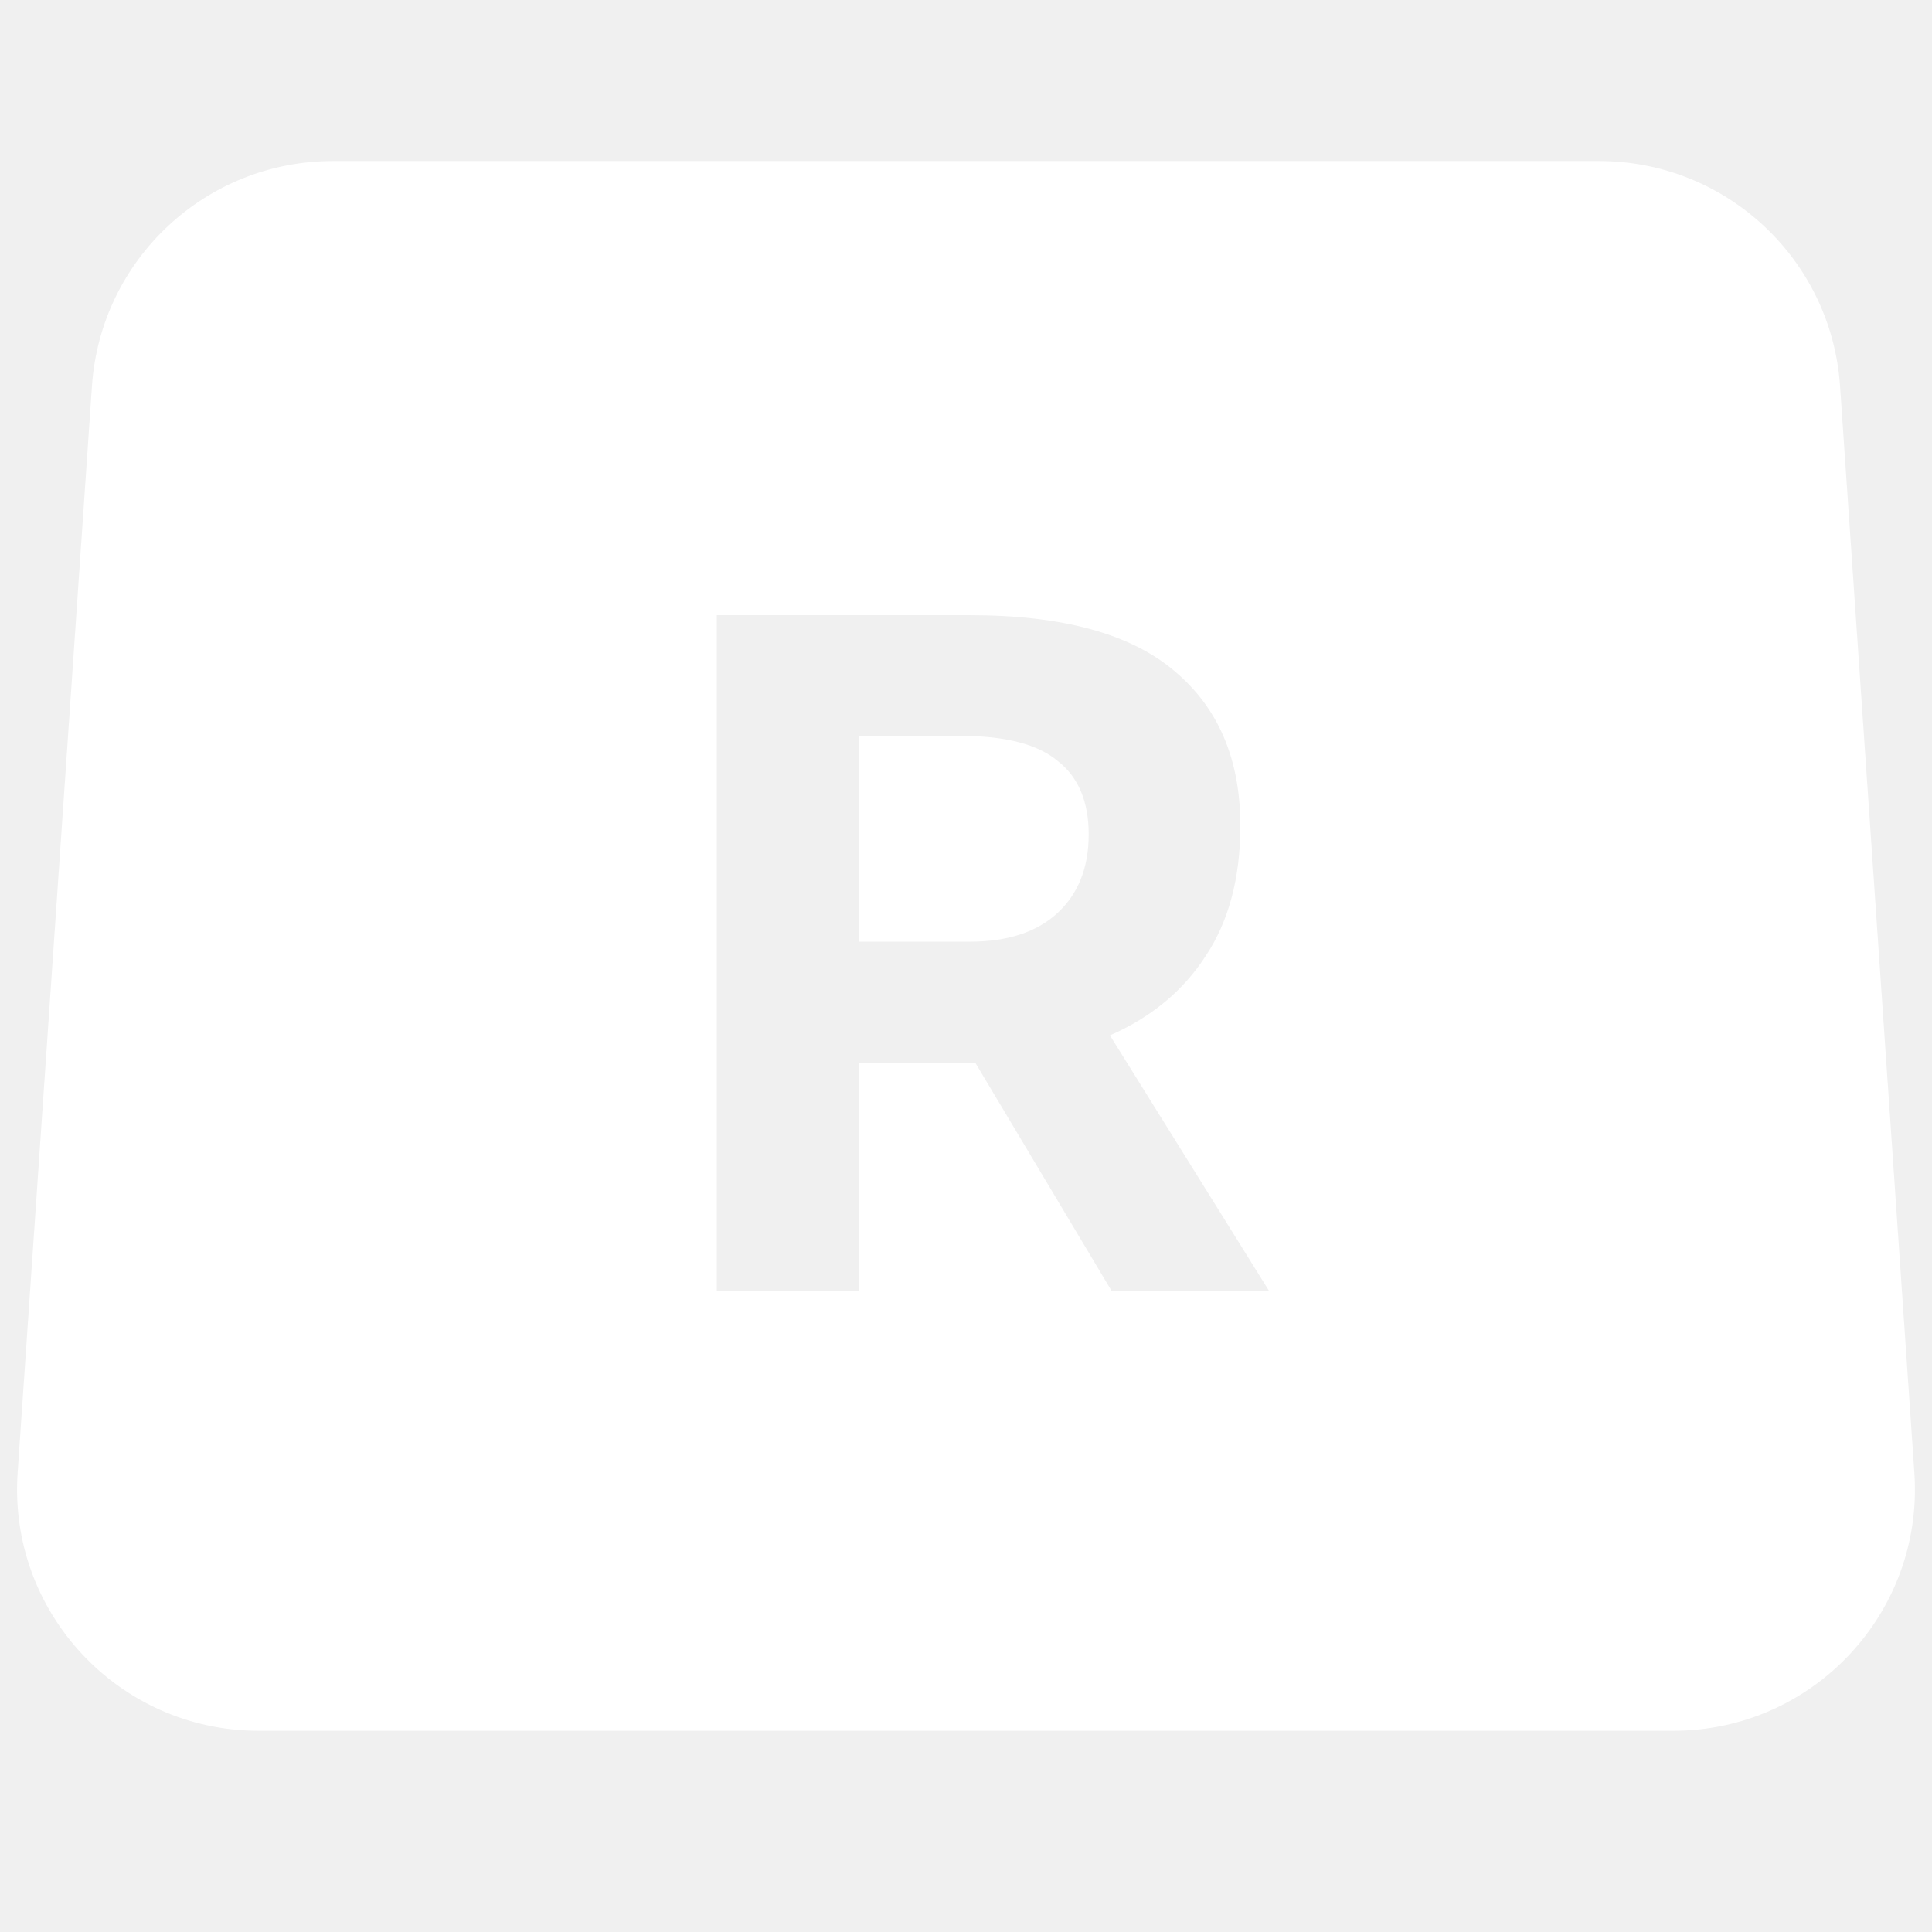
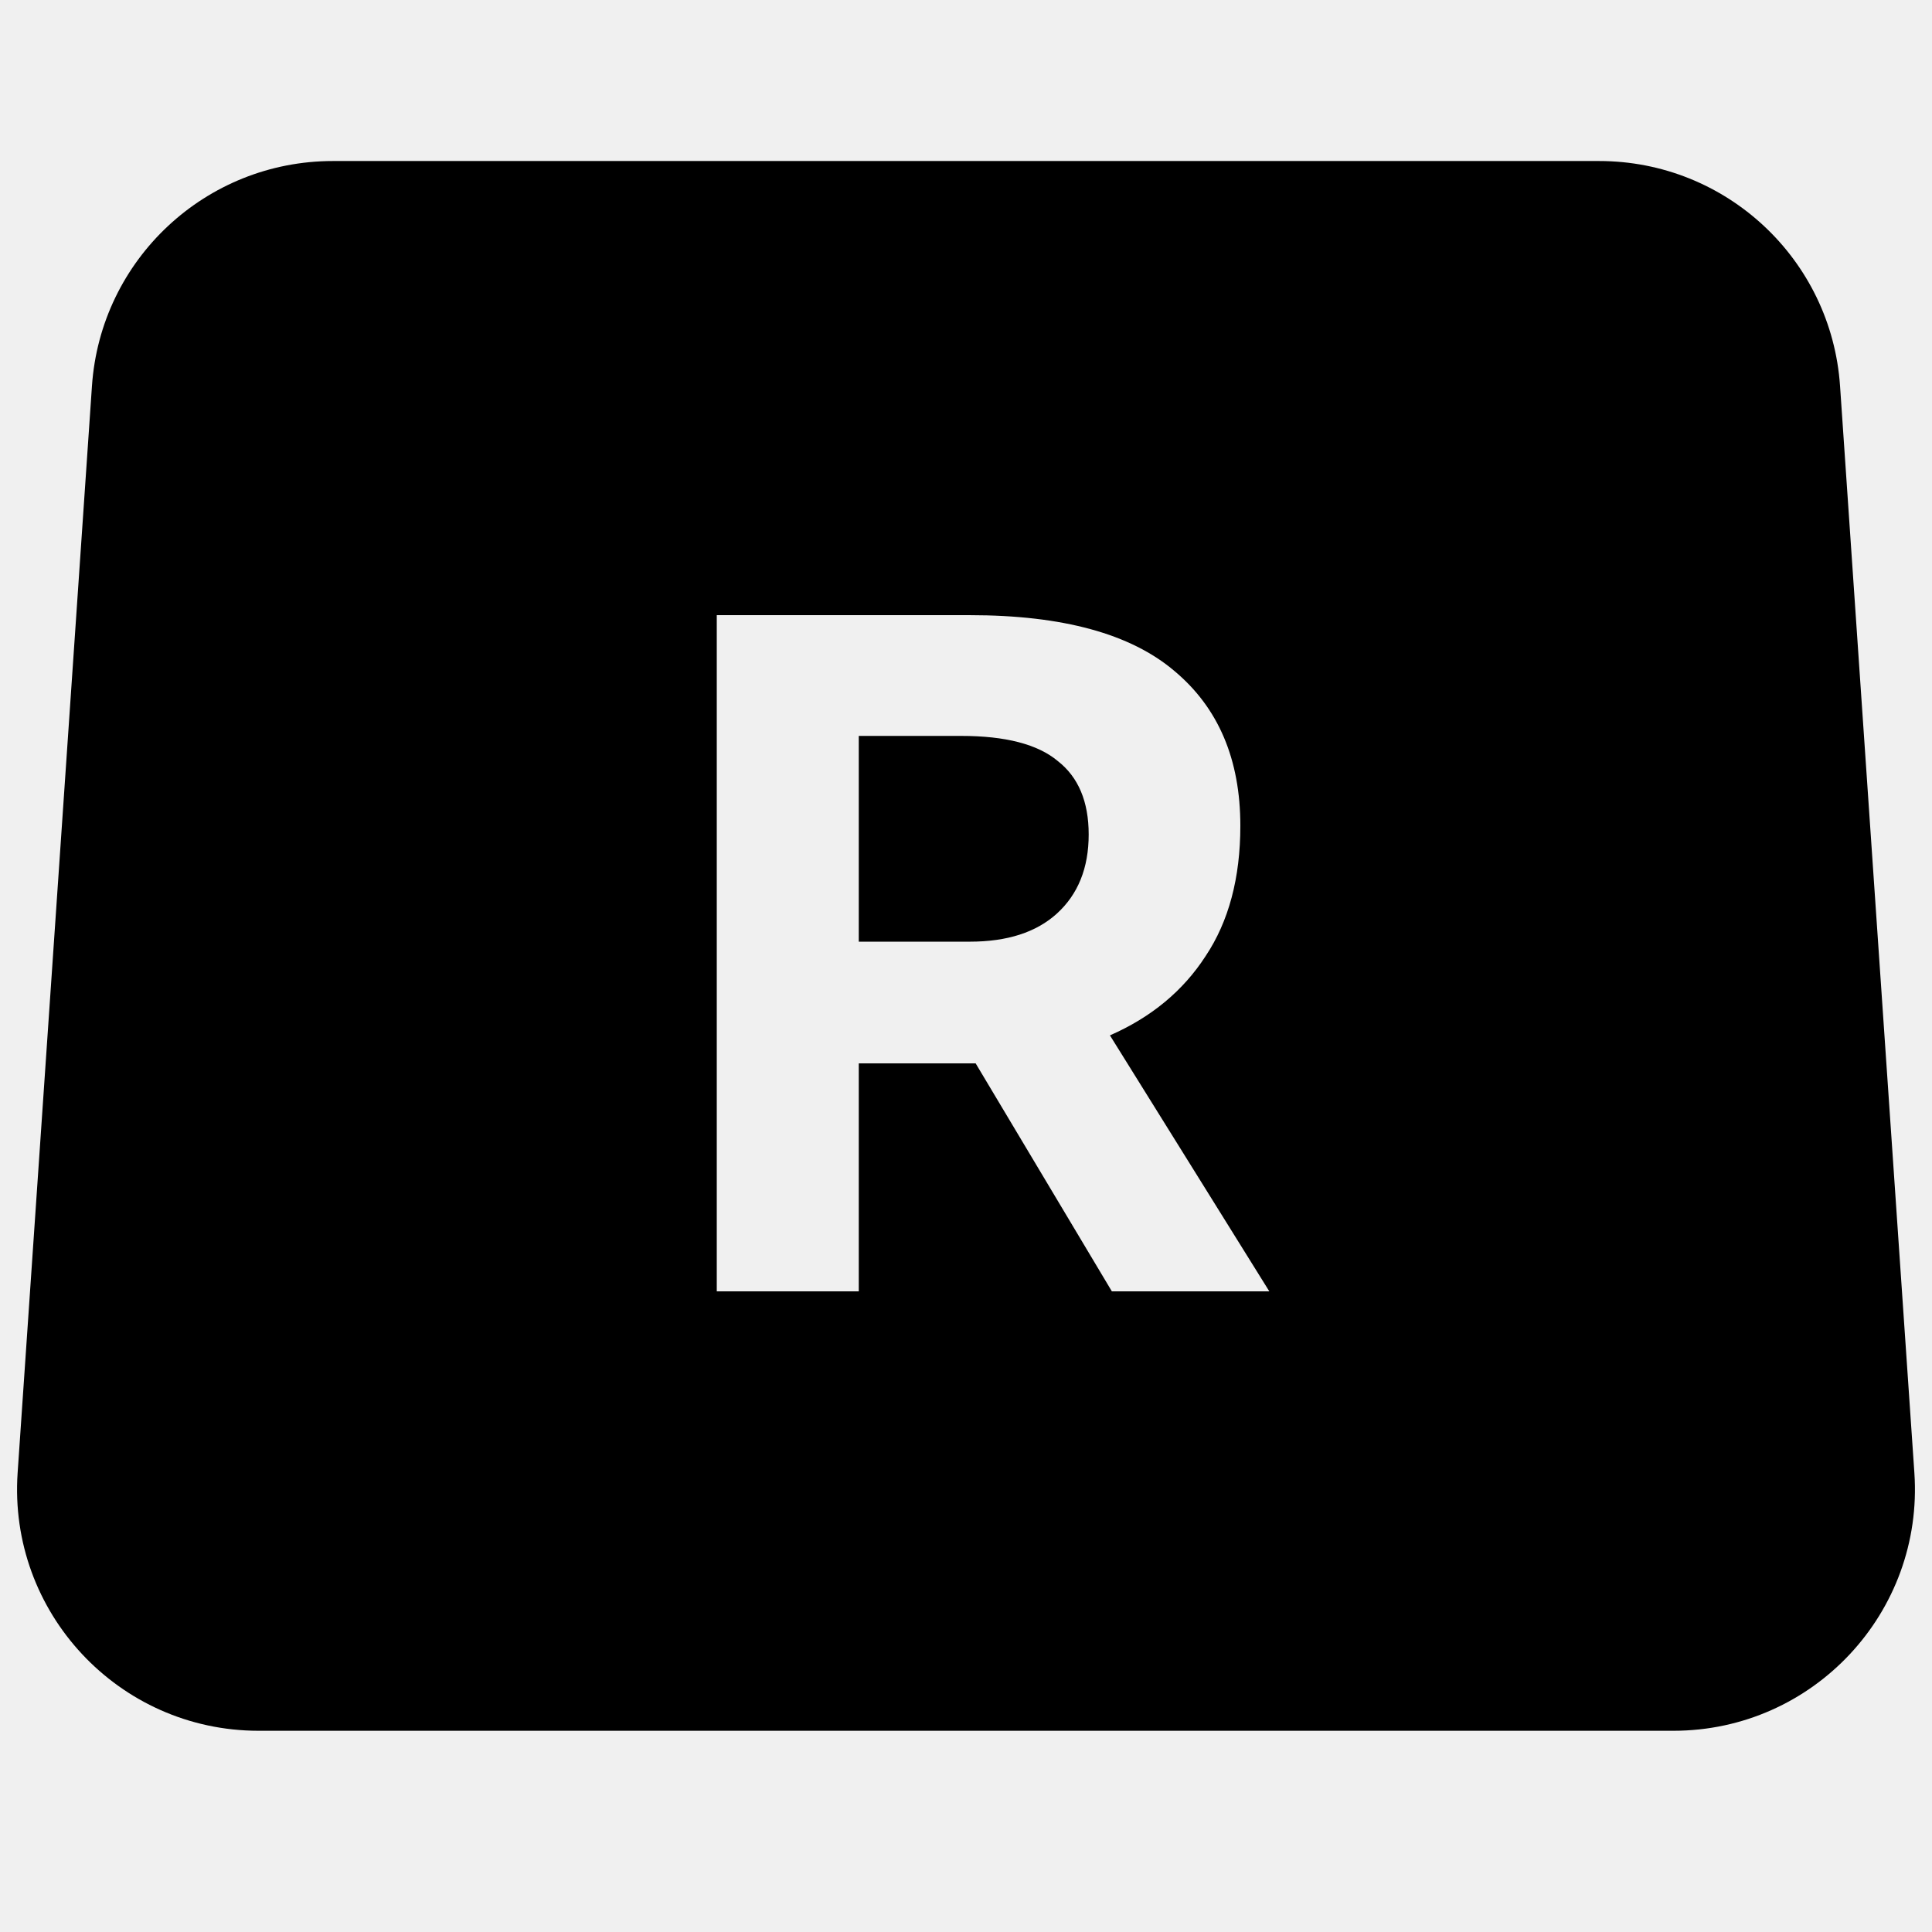
<svg xmlns="http://www.w3.org/2000/svg" width="32" height="32" viewBox="0 0 32 32" fill="none">
-   <path fill-rule="evenodd" clip-rule="evenodd" d="M5.514 2.667C3.41 2.667 1.666 4.295 1.523 6.394L0.292 24.394C0.134 26.705 1.966 28.667 4.283 28.667H27.717C30.034 28.667 31.866 26.705 31.708 24.394L30.477 6.394C30.334 4.295 28.59 2.667 26.486 2.667H5.514ZM18.416 21.389H21.024L18.384 17.149C19.067 16.85 19.595 16.413 19.968 15.837C20.352 15.261 20.544 14.541 20.544 13.677C20.544 12.578 20.181 11.725 19.456 11.117C18.731 10.498 17.6 10.189 16.064 10.189H11.872V21.389H14.224V17.613H15.888H16.16L18.416 21.389ZM14.224 15.597V12.189H15.92C16.656 12.189 17.189 12.328 17.52 12.605C17.861 12.871 18.032 13.277 18.032 13.821C18.032 14.376 17.856 14.813 17.504 15.133C17.163 15.442 16.683 15.597 16.064 15.597H14.224Z" fill="white" />
+   <path fill-rule="evenodd" clip-rule="evenodd" d="M5.514 2.667C3.41 2.667 1.666 4.295 1.523 6.394L0.292 24.394C0.134 26.705 1.966 28.667 4.283 28.667H27.717C30.034 28.667 31.866 26.705 31.708 24.394L30.477 6.394C30.334 4.295 28.59 2.667 26.486 2.667H5.514ZM18.416 21.389H21.024L18.384 17.149C19.067 16.85 19.595 16.413 19.968 15.837C20.352 15.261 20.544 14.541 20.544 13.677C20.544 12.578 20.181 11.725 19.456 11.117C18.731 10.498 17.6 10.189 16.064 10.189H11.872V21.389H14.224V17.613H15.888H16.16L18.416 21.389ZM14.224 15.597V12.189H15.92C16.656 12.189 17.189 12.328 17.52 12.605C17.861 12.871 18.032 13.277 18.032 13.821C18.032 14.376 17.856 14.813 17.504 15.133C17.163 15.442 16.683 15.597 16.064 15.597H14.224Z" fill="currentColor" />
</svg>
